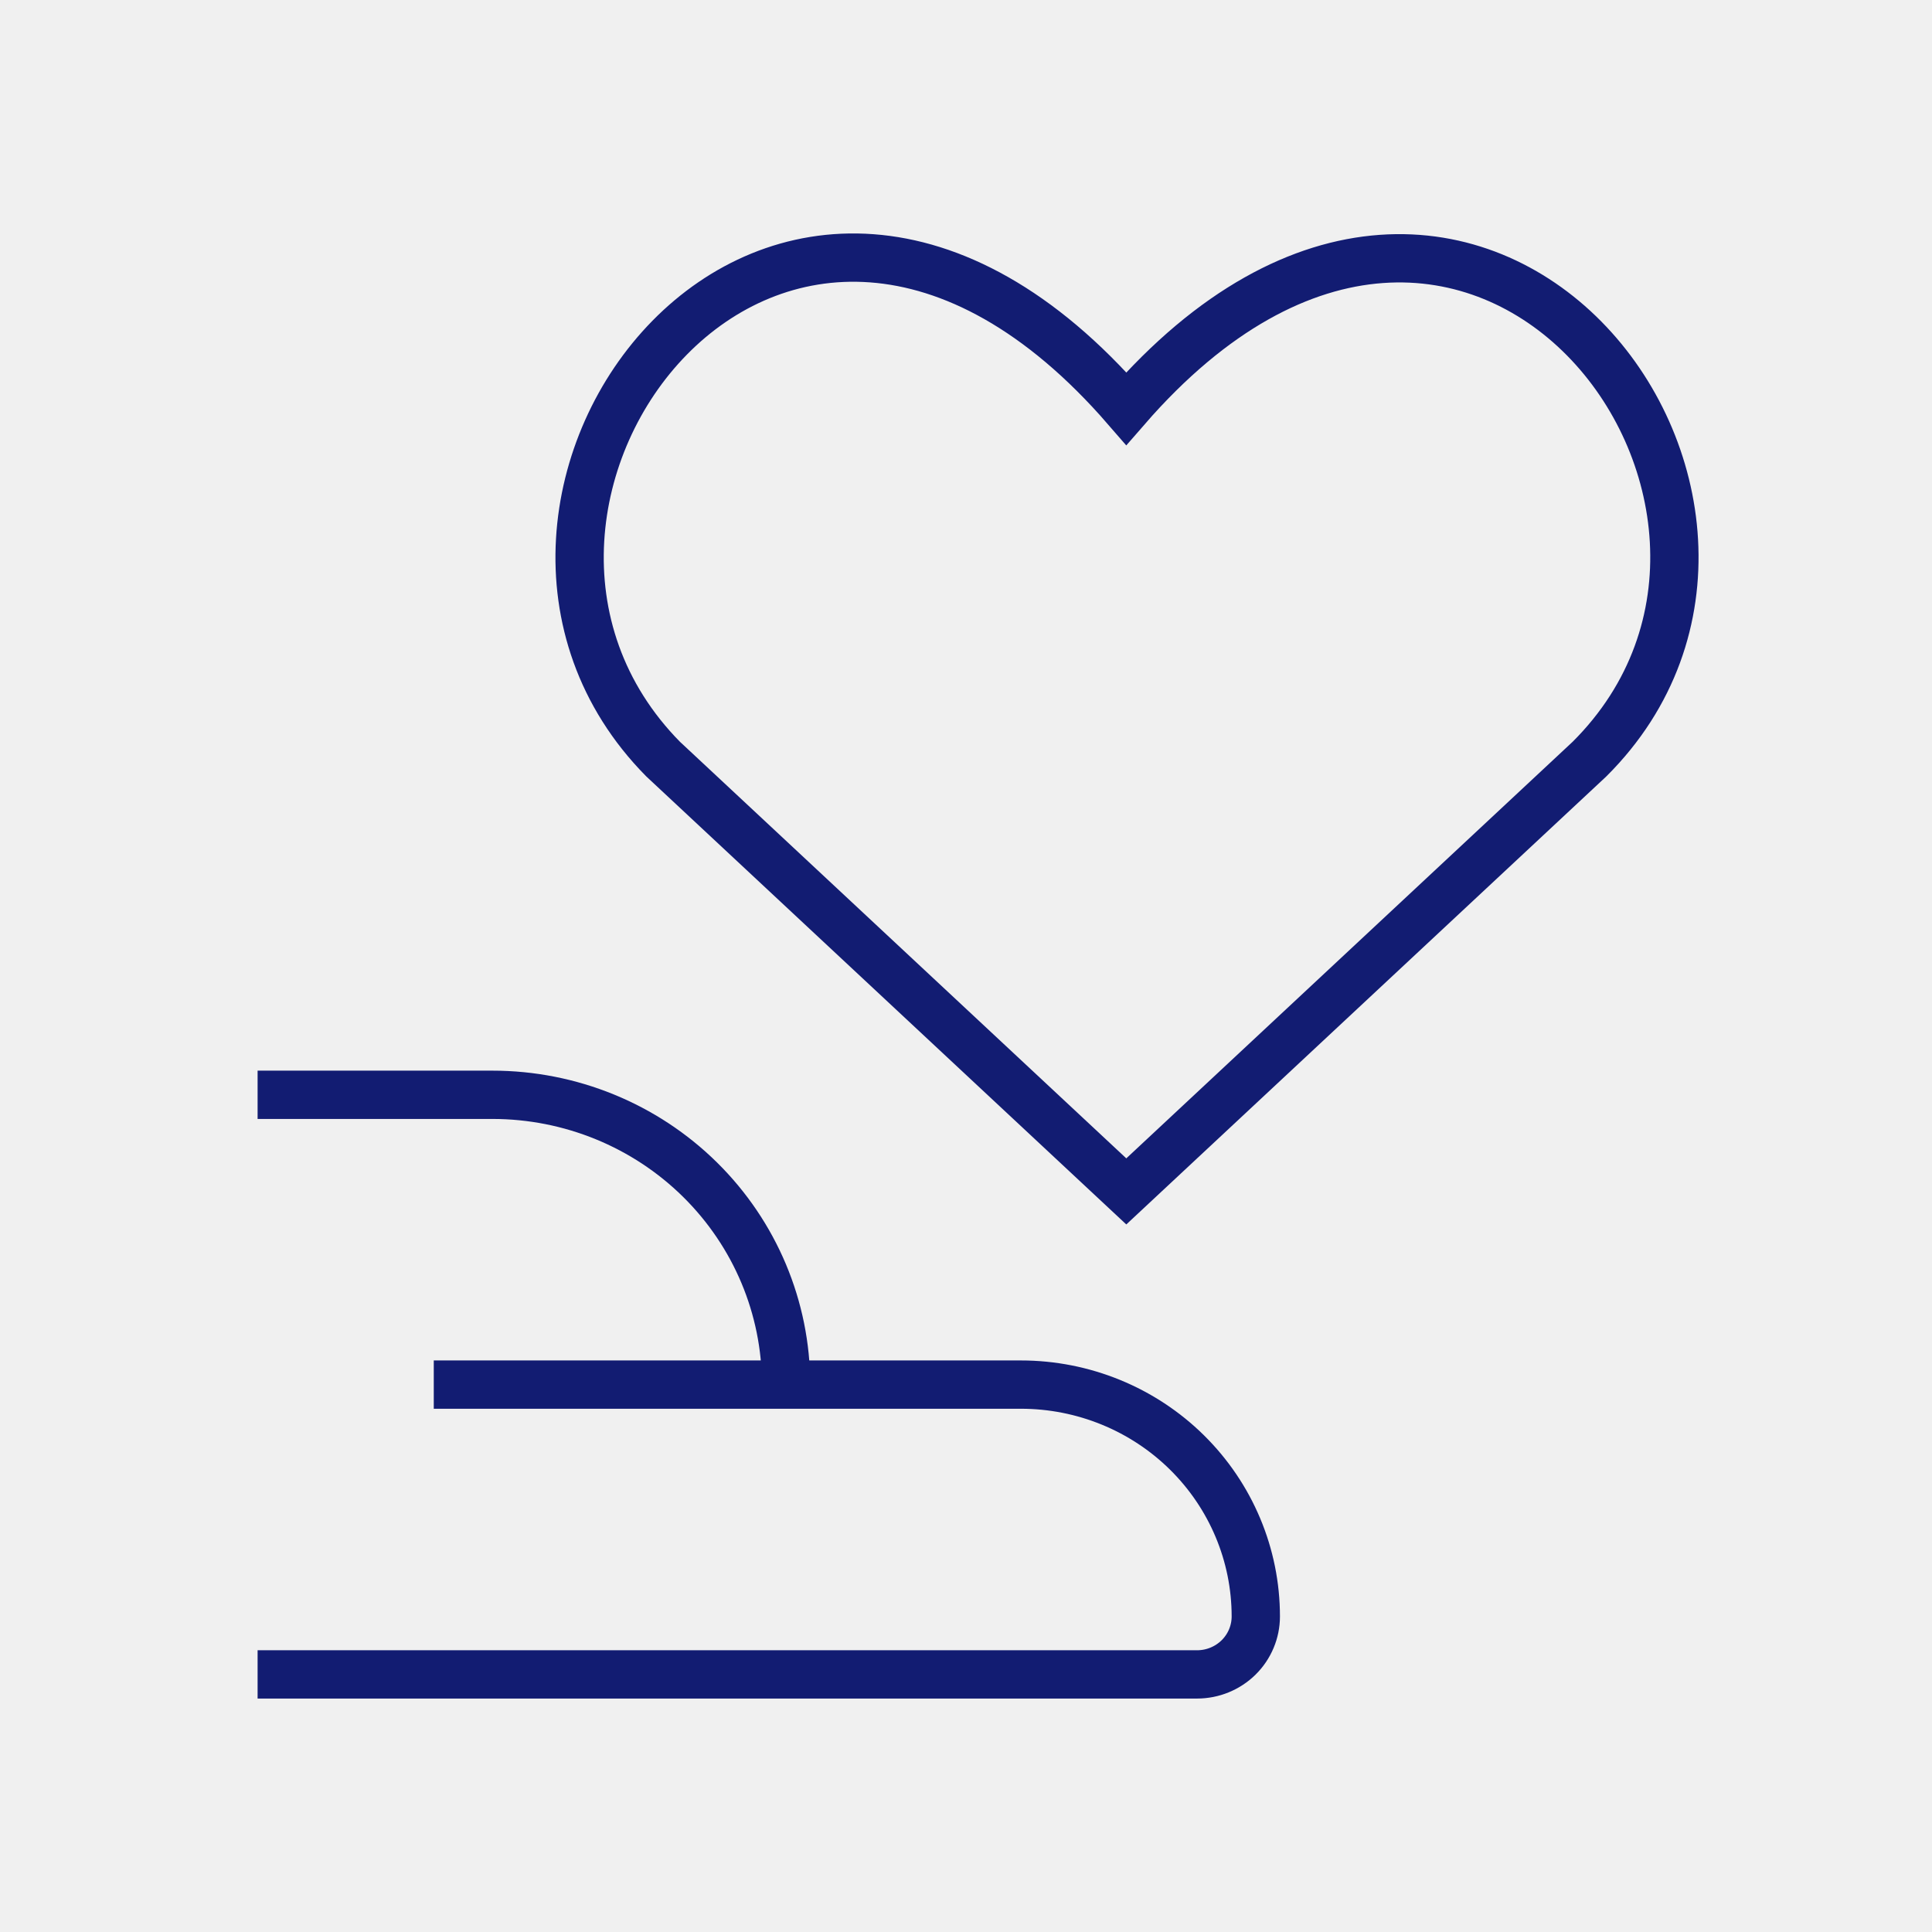
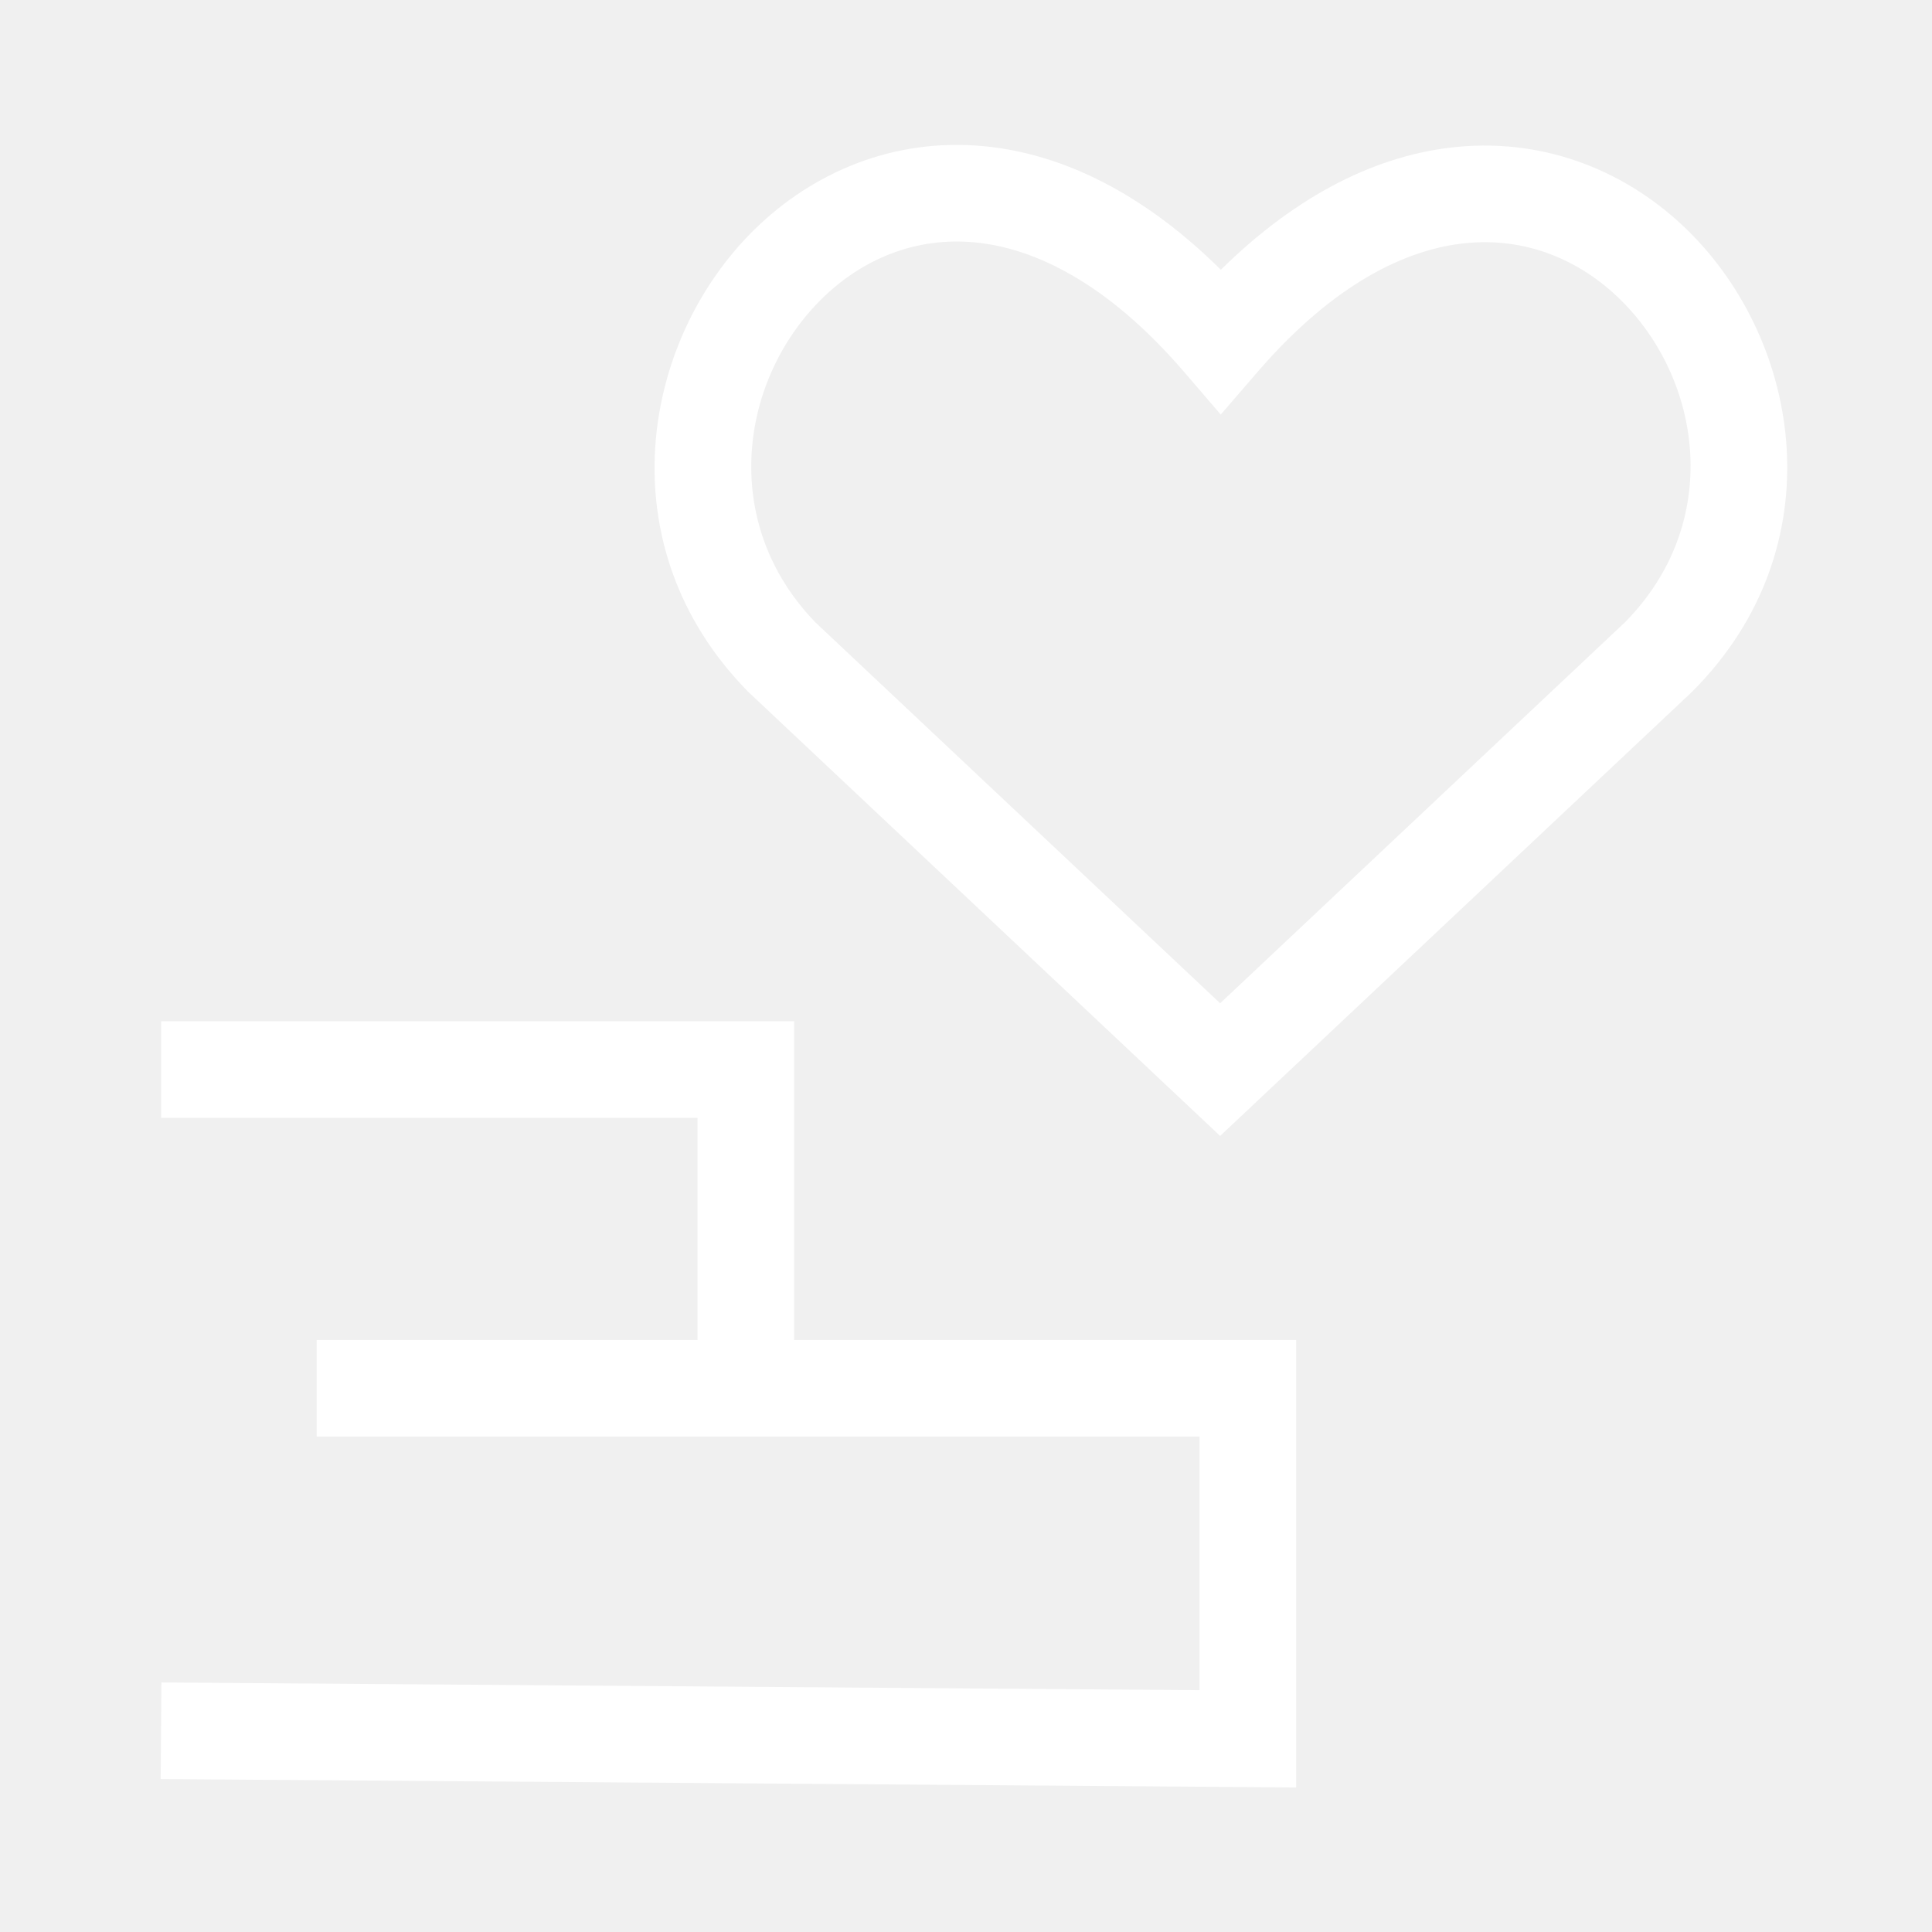
- <svg xmlns="http://www.w3.org/2000/svg" width="60" height="60" viewBox="0 0 60 60" fill="none">
-   <path d="M8 34H15.294C17.712 34 20.031 34.948 21.741 36.636C23.451 38.324 24.412 40.613 24.412 43" stroke="#121C72" stroke-width="1.5" stroke-linejoin="round" />
-   <path d="M13.471 43H31.706C33.64 43 35.496 43.758 36.864 45.109C38.231 46.459 39 48.29 39 50.2C39 50.677 38.808 51.135 38.466 51.473C38.124 51.81 37.66 52 37.176 52H8" stroke="#121C72" stroke-width="1.5" stroke-linejoin="round" />
-   <path d="M34.978 37L20.593 23.574C12.753 15.628 24.189 0.243 34.978 12.689C45.767 0.279 57.311 15.664 49.363 23.574L34.978 37Z" stroke="#121C72" stroke-width="1.5" stroke-linecap="round" />
+ <svg xmlns="http://www.w3.org/2000/svg" width="48" height="48" viewBox="0 0 48 48" fill="none">
+   <g clip-path="url(#clip0_2778_17300)">
+     <path fill-rule="evenodd" clip-rule="evenodd" d="M24.462 3.634C26.409 3.824 28.416 4.805 30.332 6.702C32.25 4.811 34.259 3.835 36.208 3.649C38.472 3.434 40.479 4.303 41.925 5.718C44.769 8.499 45.611 13.602 42.054 17.172L42.04 17.186L30.314 28.222L18.583 17.182L18.566 17.164C15.059 13.58 15.91 8.477 18.749 5.698C20.195 4.283 22.2 3.414 24.462 3.634ZM30.314 24.926L20.265 15.469C17.856 12.988 18.377 9.42 20.428 7.413C21.43 6.433 22.755 5.879 24.23 6.023C25.711 6.167 27.521 7.033 29.421 9.243L30.329 10.3L31.24 9.245C33.138 7.043 34.95 6.18 36.435 6.039C37.916 5.897 39.245 6.454 40.248 7.434C42.299 9.441 42.812 12.997 40.367 15.465L30.314 24.926Z" fill="white" />
+     <path d="M19.73 25.373V33.291L32.202 33.291V44.409L3.992 44.2L4.01 41.8L29.802 41.992V35.691L7.868 35.691V33.291H17.33V27.773H4.002V25.373L19.73 25.373Z" fill="white" />
+   </g>
+   <defs>
+     <clipPath id="clip0_2778_17300">
+       <rect width="48" height="48" fill="white" />
+     </clipPath>
+   </defs>
</svg>
